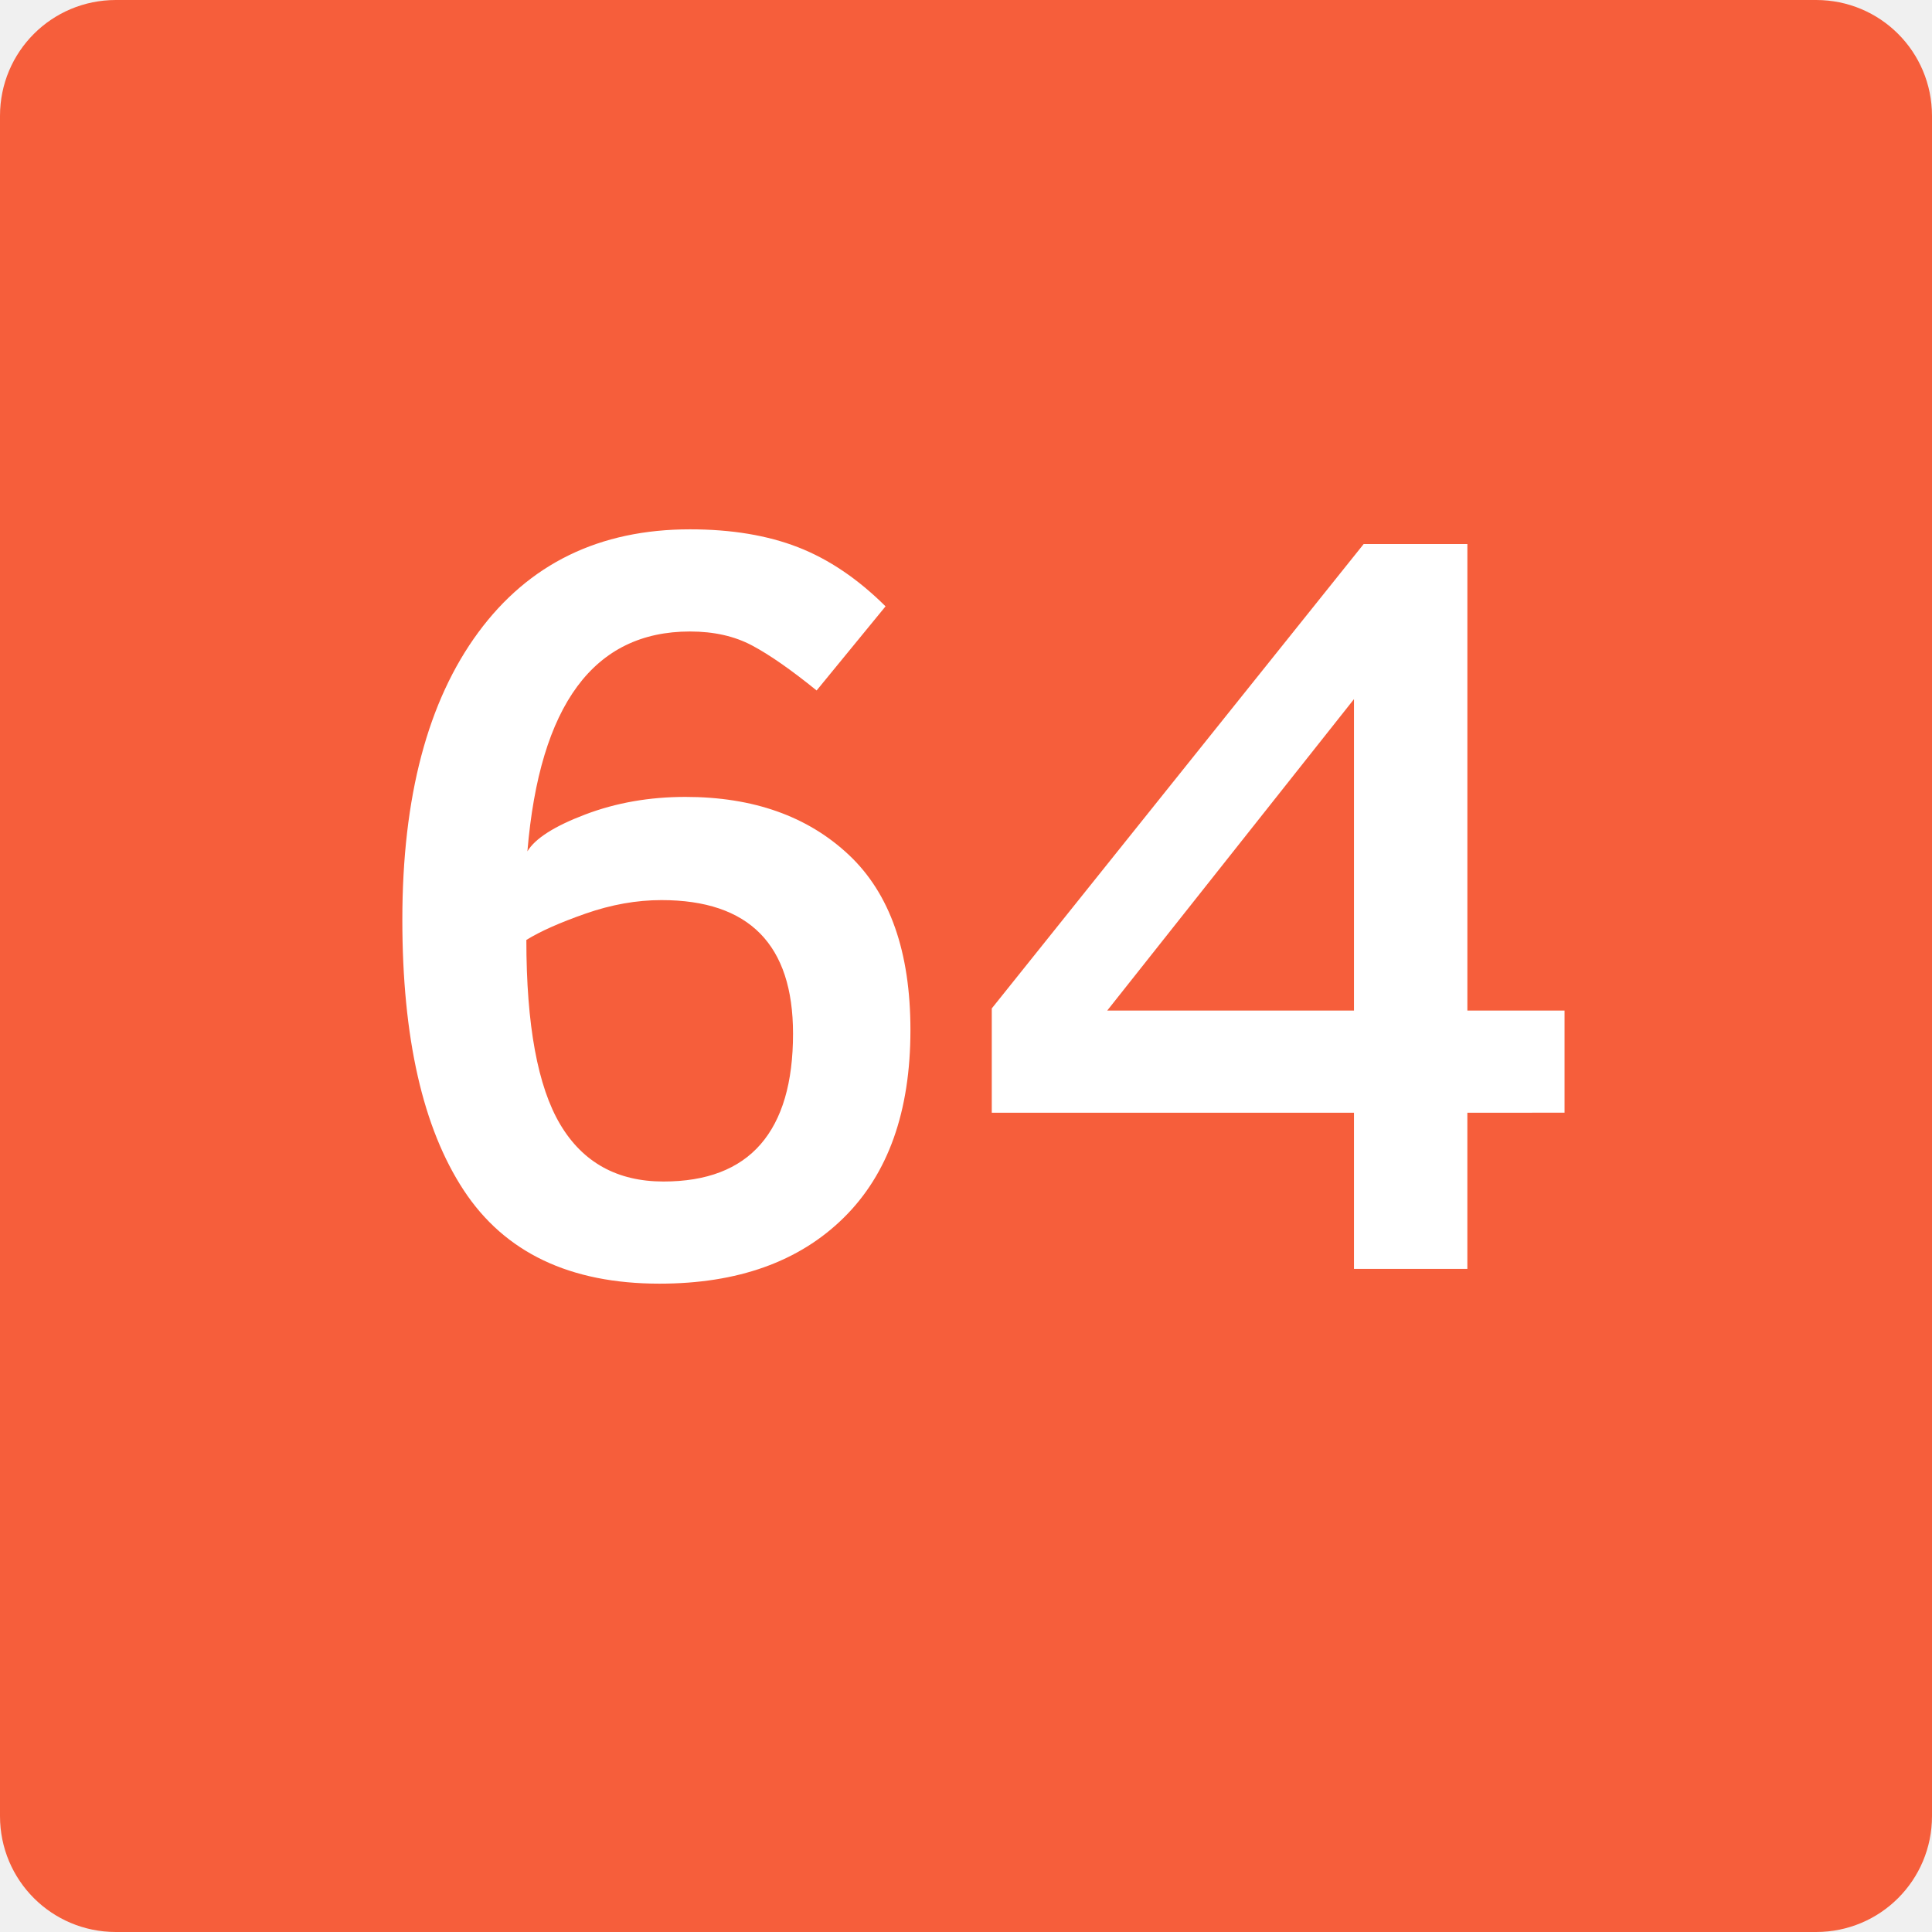
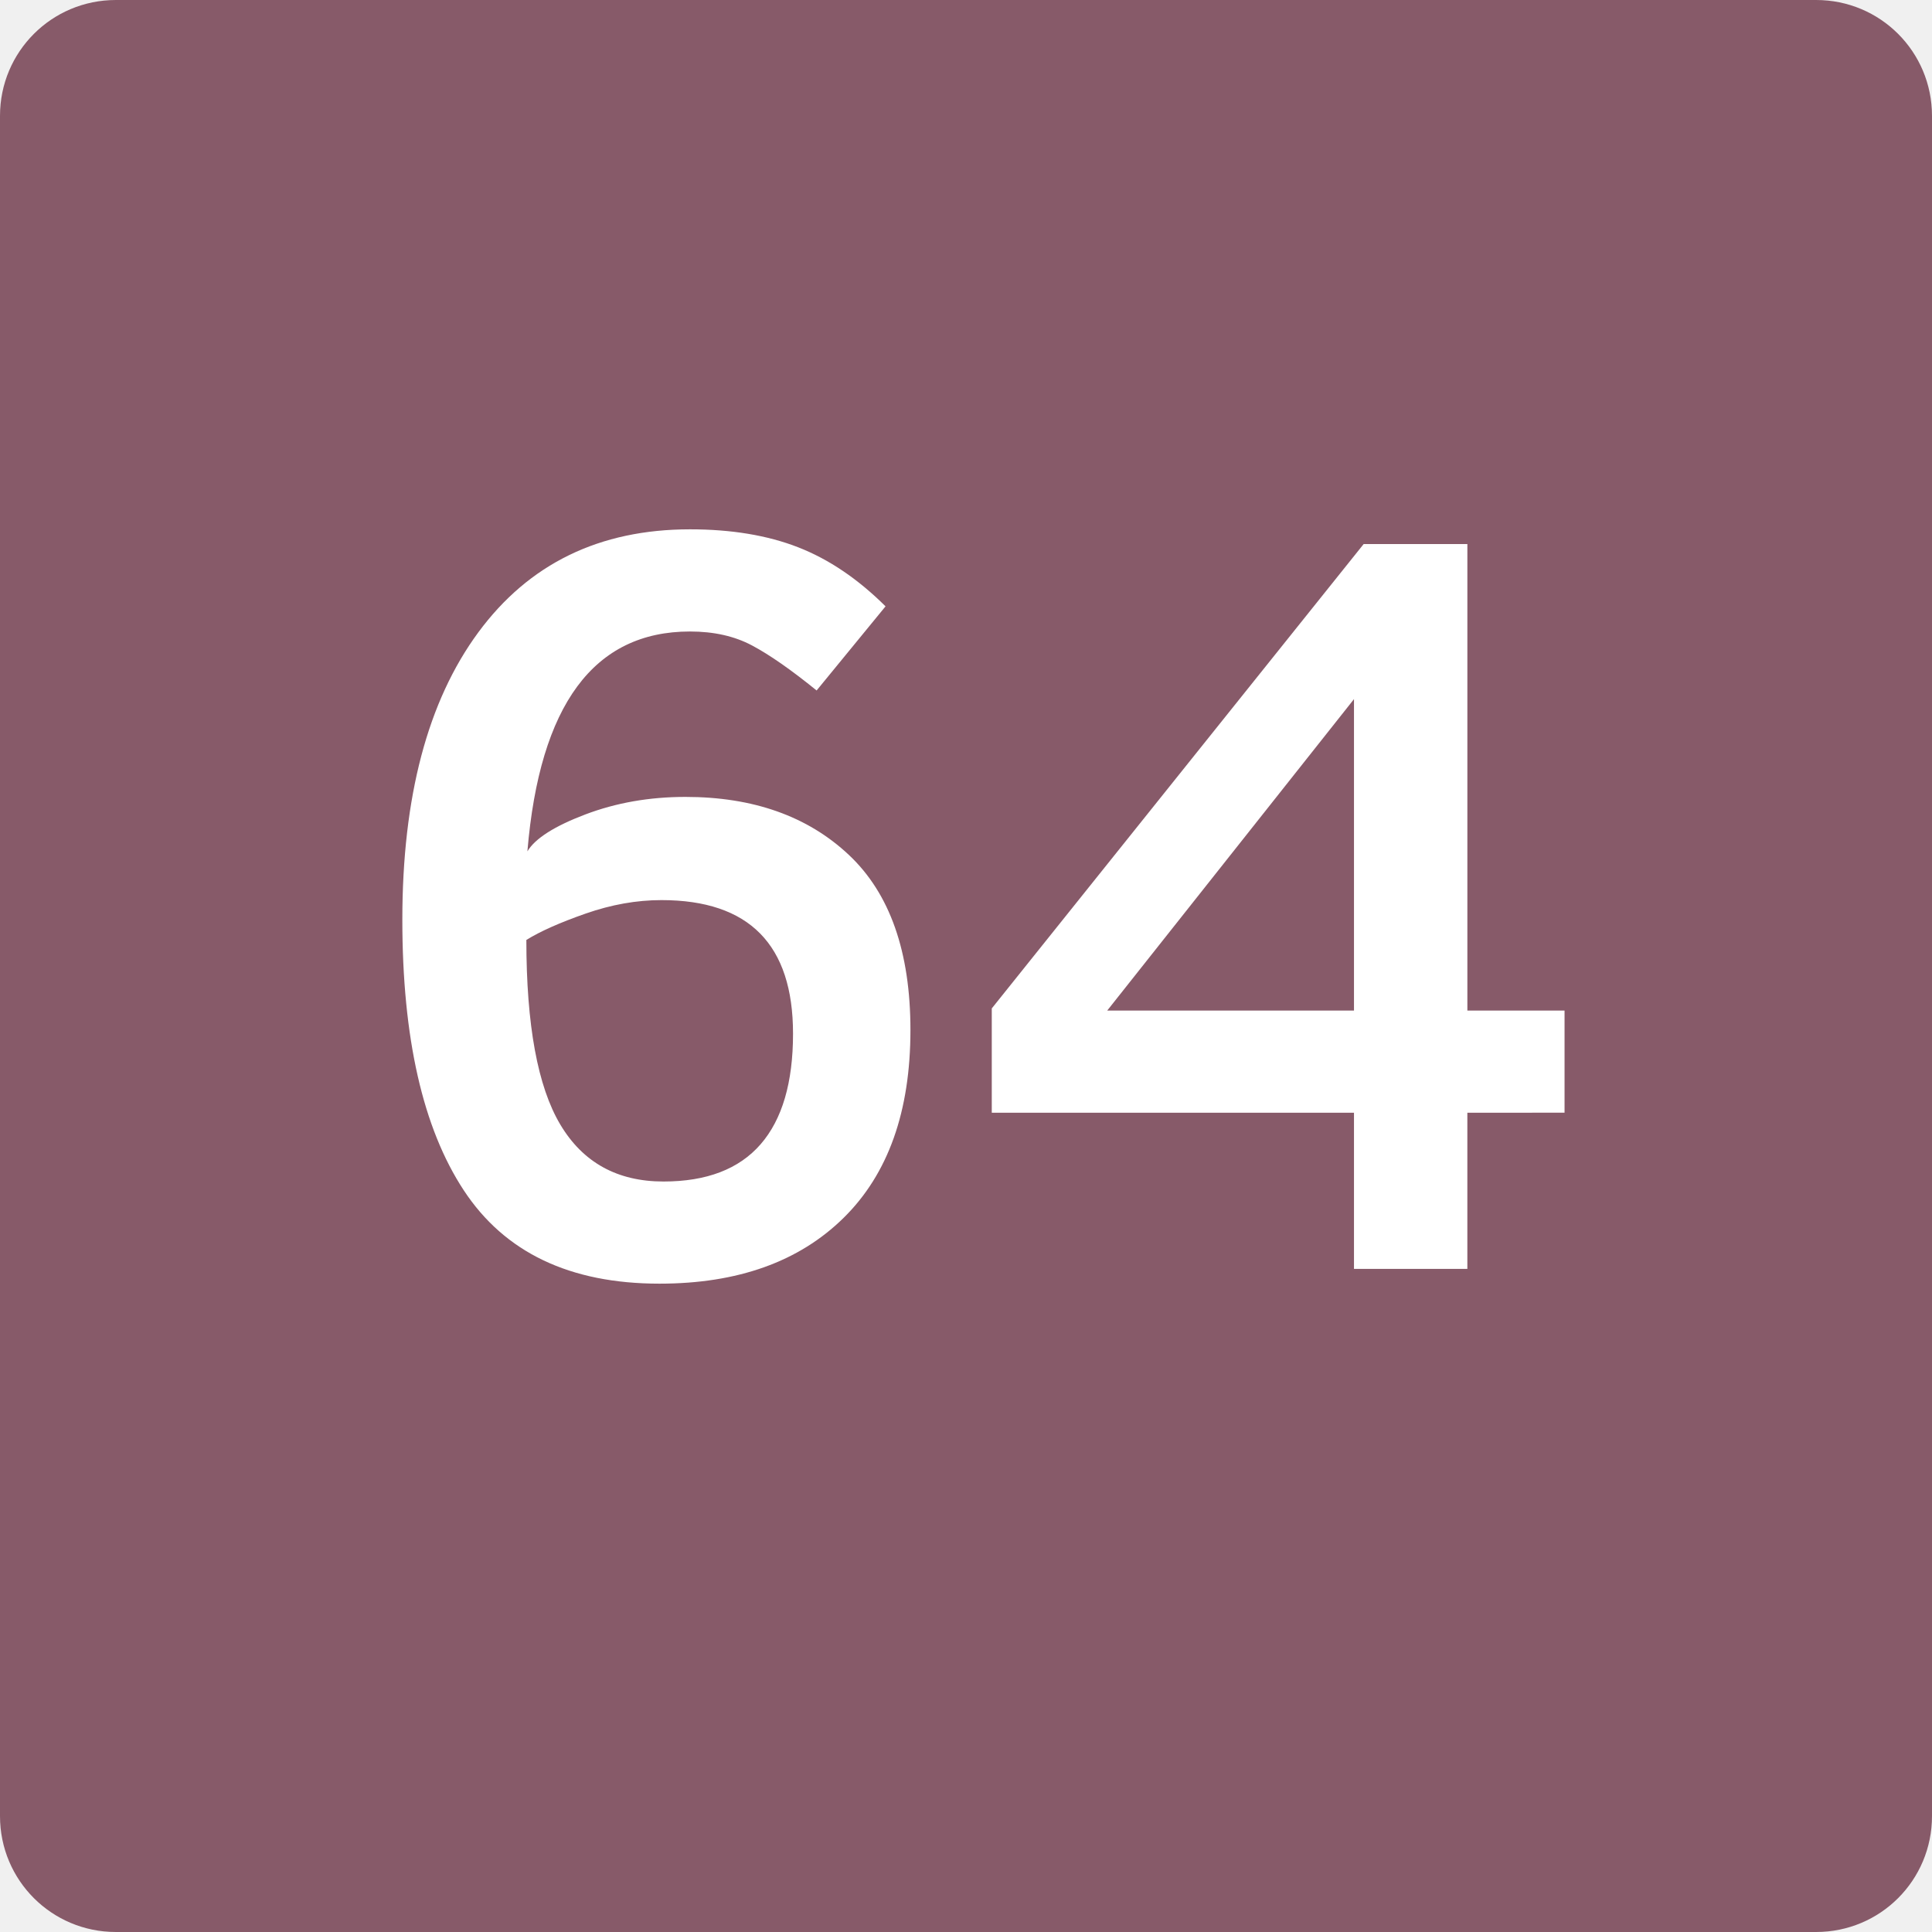
<svg xmlns="http://www.w3.org/2000/svg" version="1.2" width="100" height="100" id="svg2">
  <defs id="defs15" />
  <g id="g4">
    </g>
  <g id="g8">
-     <path d="m 6,0 88,0 c 3.324,0 6,2.676 6,6 l 0,88 c 0,3.324 -2.676,6 -6,6 L 6,100 C 2.676,100 0,97.324 0,94 L 0,6 C 0,2.676 2.676,0 6,0 z" id="svg_10" style="fill:#f65e3b" />
+     <path d="m 6,0 88,0 c 3.324,0 6,2.676 6,6 l 0,88 c 0,3.324 -2.676,6 -6,6 L 6,100 C 2.676,100 0,97.324 0,94 L 0,6 C 0,2.676 2.676,0 6,0 z" id="svg_10" style="fill:#875a69" />
  </g>
  <g id="text2990" style="font-size:55px;font-style:normal;font-variant:normal;font-weight:normal;font-stretch:normal;line-height:125%;letter-spacing:0px;word-spacing:0px;fill:#ffffff;fill-opacity:1;stroke:none;font-family:Clear Sans;-inkscape-font-specification:Clear Sans">
    <path d="m 34.133,66.442 c -4.636,-10e-7 -8.013,-1.612 -10.131,-4.836 -2.118,-3.224 -3.177,-7.891 -3.177,-14.002 -3e-6,-6.356 1.31,-11.312 3.93,-14.87 2.62,-3.557 6.273,-5.336 10.958,-5.336 2.142,3.9e-5 4.007,0.309 5.596,0.928 1.589,0.619 3.098,1.638 4.527,3.058 L 42.268,35.739 C 40.946,34.667 39.831,33.89 38.926,33.409 38.02,32.927 36.949,32.686 35.712,32.686 c -4.974,3.3e-5 -7.779,3.793 -8.414,11.38 0.399,-0.667 1.398,-1.303 2.994,-1.909 1.597,-0.606 3.324,-0.909 5.183,-0.909 3.51,2.4e-5 6.329,0.999 8.457,2.997 2.128,1.998 3.192,5.022 3.192,9.073 -2.9e-5,4.21 -1.153,7.449 -3.46,9.719 -2.307,2.27 -5.484,3.405 -9.531,3.405 z m 0.21,-5.287 c 2.233,5e-6 3.909,-0.643 5.027,-1.929 1.118,-1.286 1.677,-3.194 1.677,-5.723 -2.3e-5,-4.609 -2.27,-6.914 -6.81,-6.914 -1.287,1.9e-5 -2.596,0.233 -3.928,0.699 -1.332,0.466 -2.353,0.921 -3.065,1.364 -10e-6,4.404 0.586,7.589 1.757,9.555 1.172,1.965 2.952,2.948 5.341,2.948 z" id="path3763" style="font-weight:bold;fill:#ffffff" />
    <path d="m 75.95,57.594 0,8.083 -5.868,0 0,-8.083 -18.748,0 0,-5.398 19.249,-24.036 5.368,0 0,24.146 5.03,0 0,5.287 z m -5.868,-21.407 -12.773,16.12 12.773,0 z" id="path3765" style="font-weight:bold;fill:#ffffff" />
  </g>
</svg>
